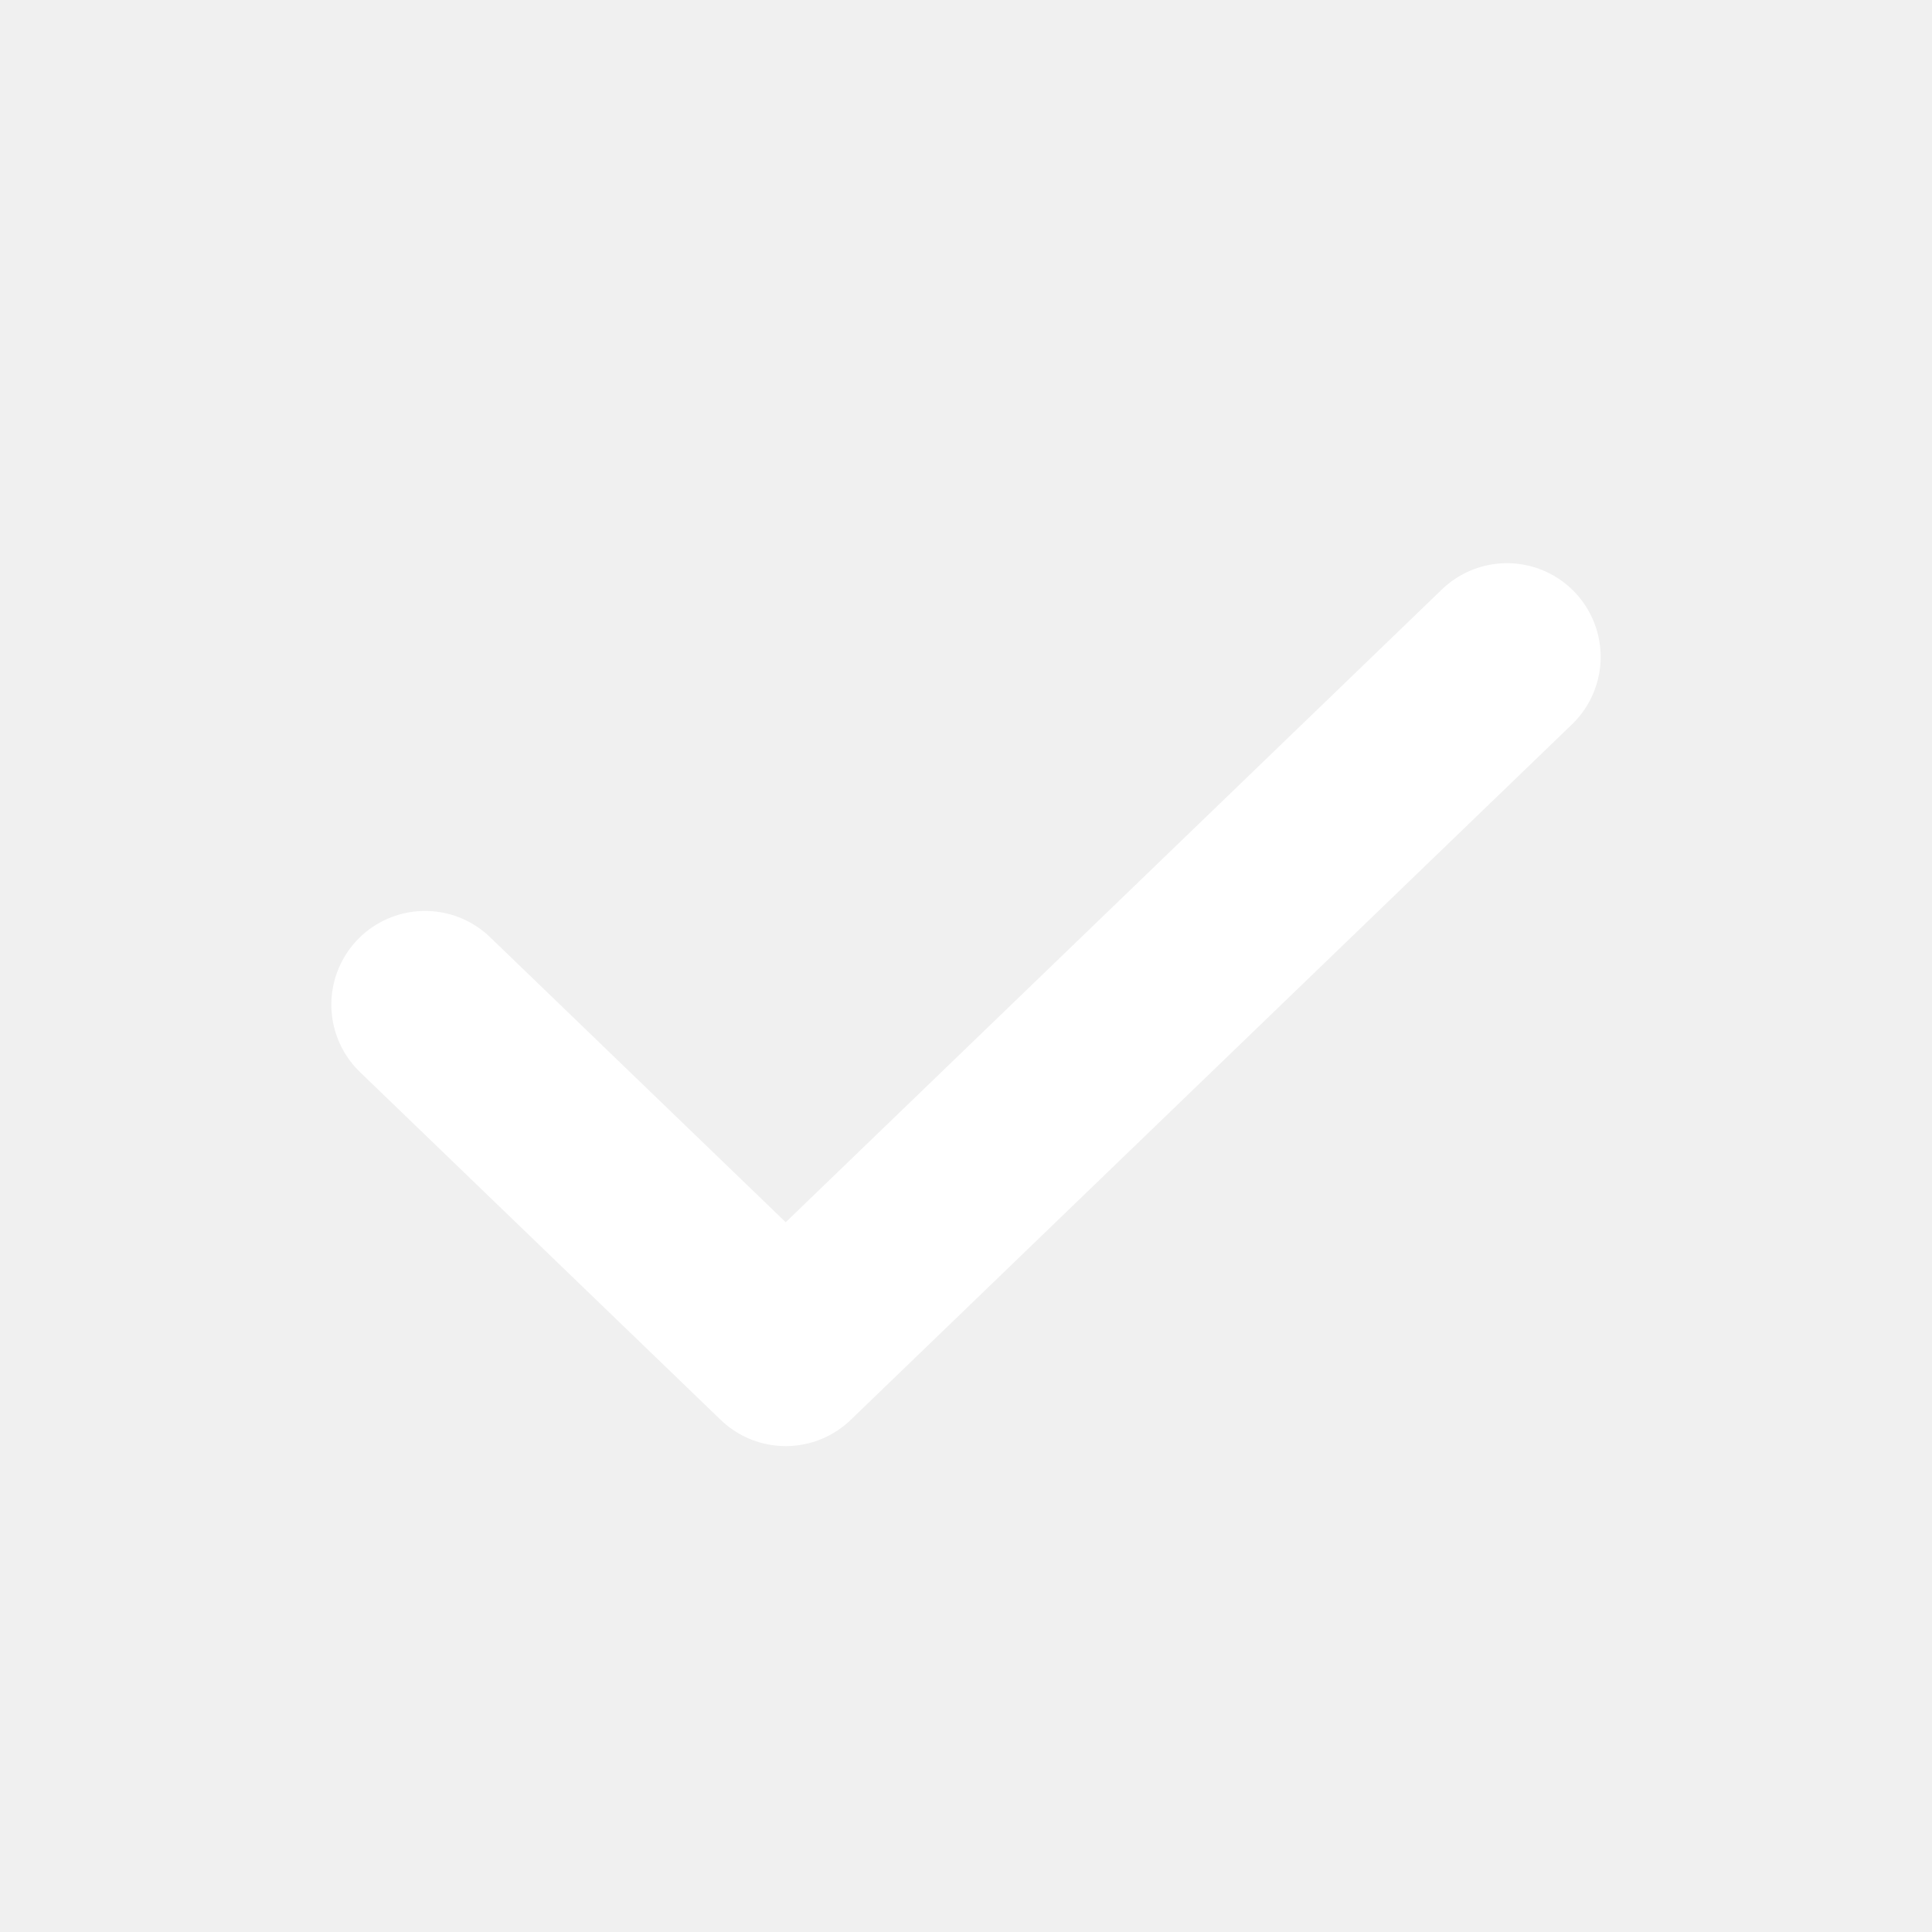
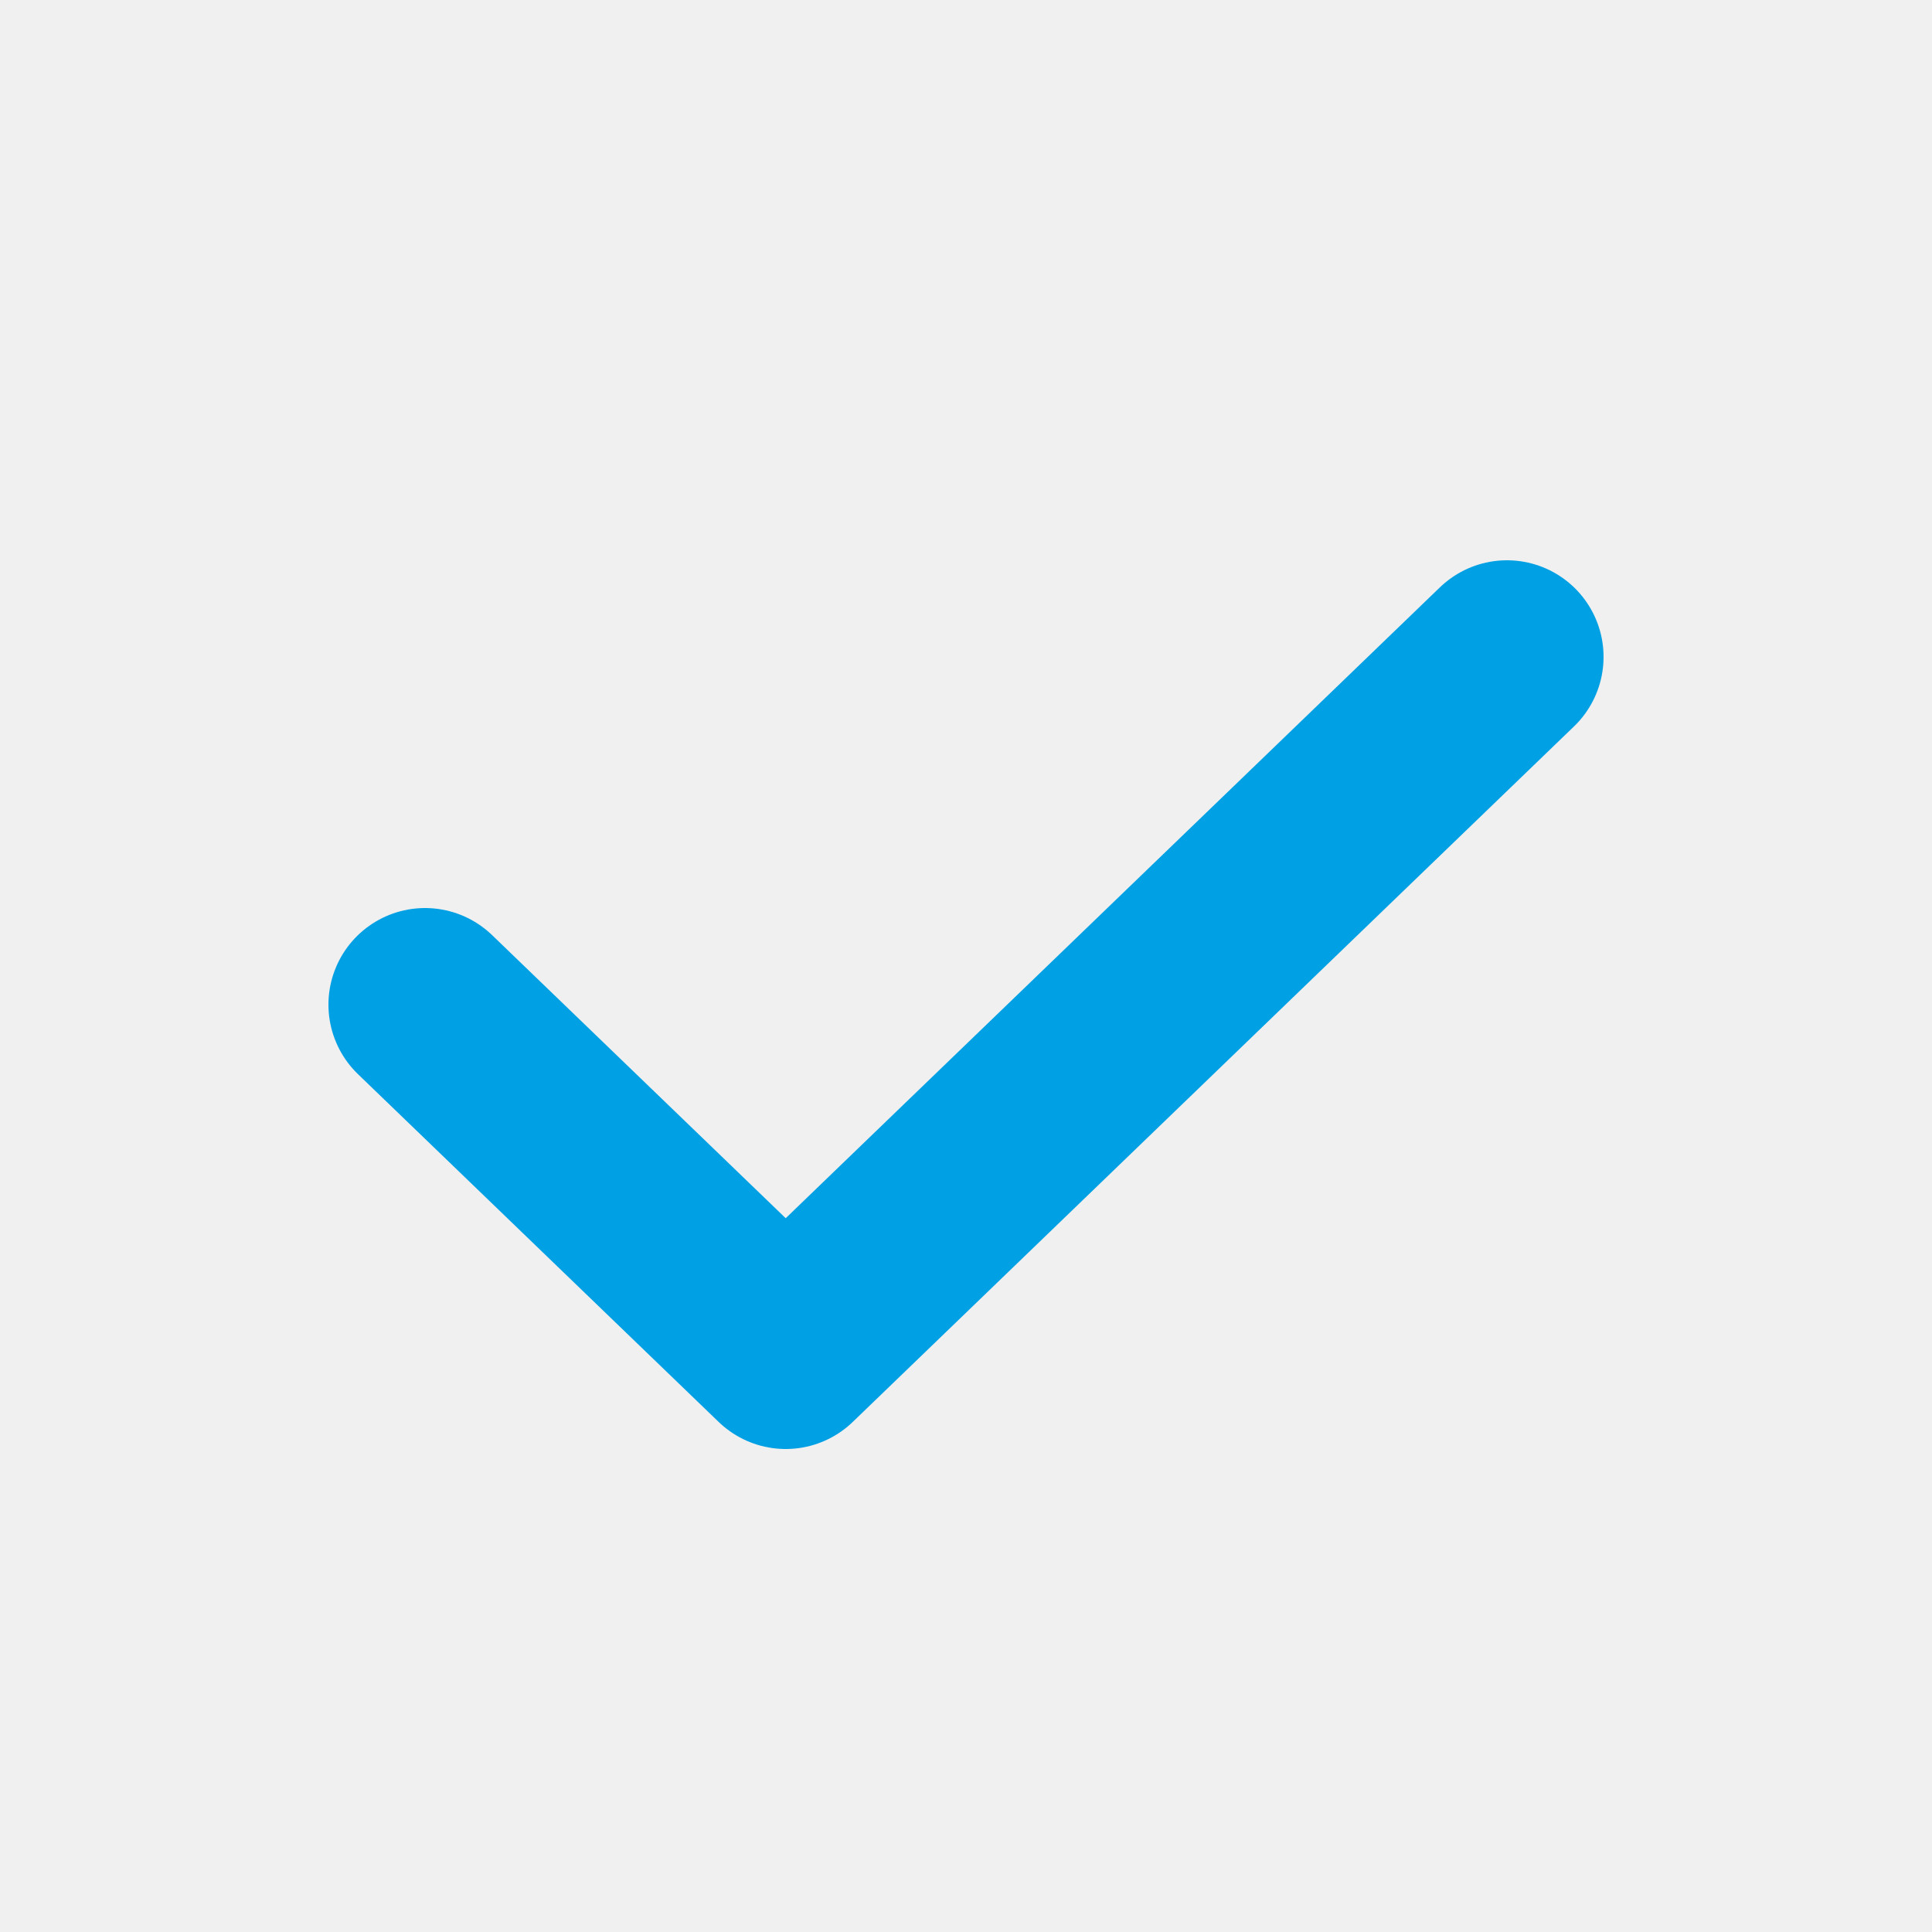
- <svg xmlns="http://www.w3.org/2000/svg" width="256px" height="256px" viewBox="0 -0.5 25 25" fill="none" stroke="#ffffff">
+ <svg xmlns="http://www.w3.org/2000/svg" width="256px" height="256px" viewBox="0 -0.5 25 25" fill="none" stroke="#00A1E4">
  <g id="SVGRepo_bgCarrier" stroke-width="0" />
  <g id="SVGRepo_tracerCarrier" stroke-linecap="round" stroke-linejoin="round" />
  <g id="SVGRepo_iconCarrier">
-     <path d="M5.5 12.5L10.167 17L19.5 8" stroke="#ffffff" stroke-width="2.425" stroke-linecap="round" stroke-linejoin="round" />
+     <path d="M5.5 12.5L10.167 17L19.5 8" stroke="#00A1E4" stroke-width="2.5" stroke-linecap="round" stroke-linejoin="round" />
  </g>
</svg>
